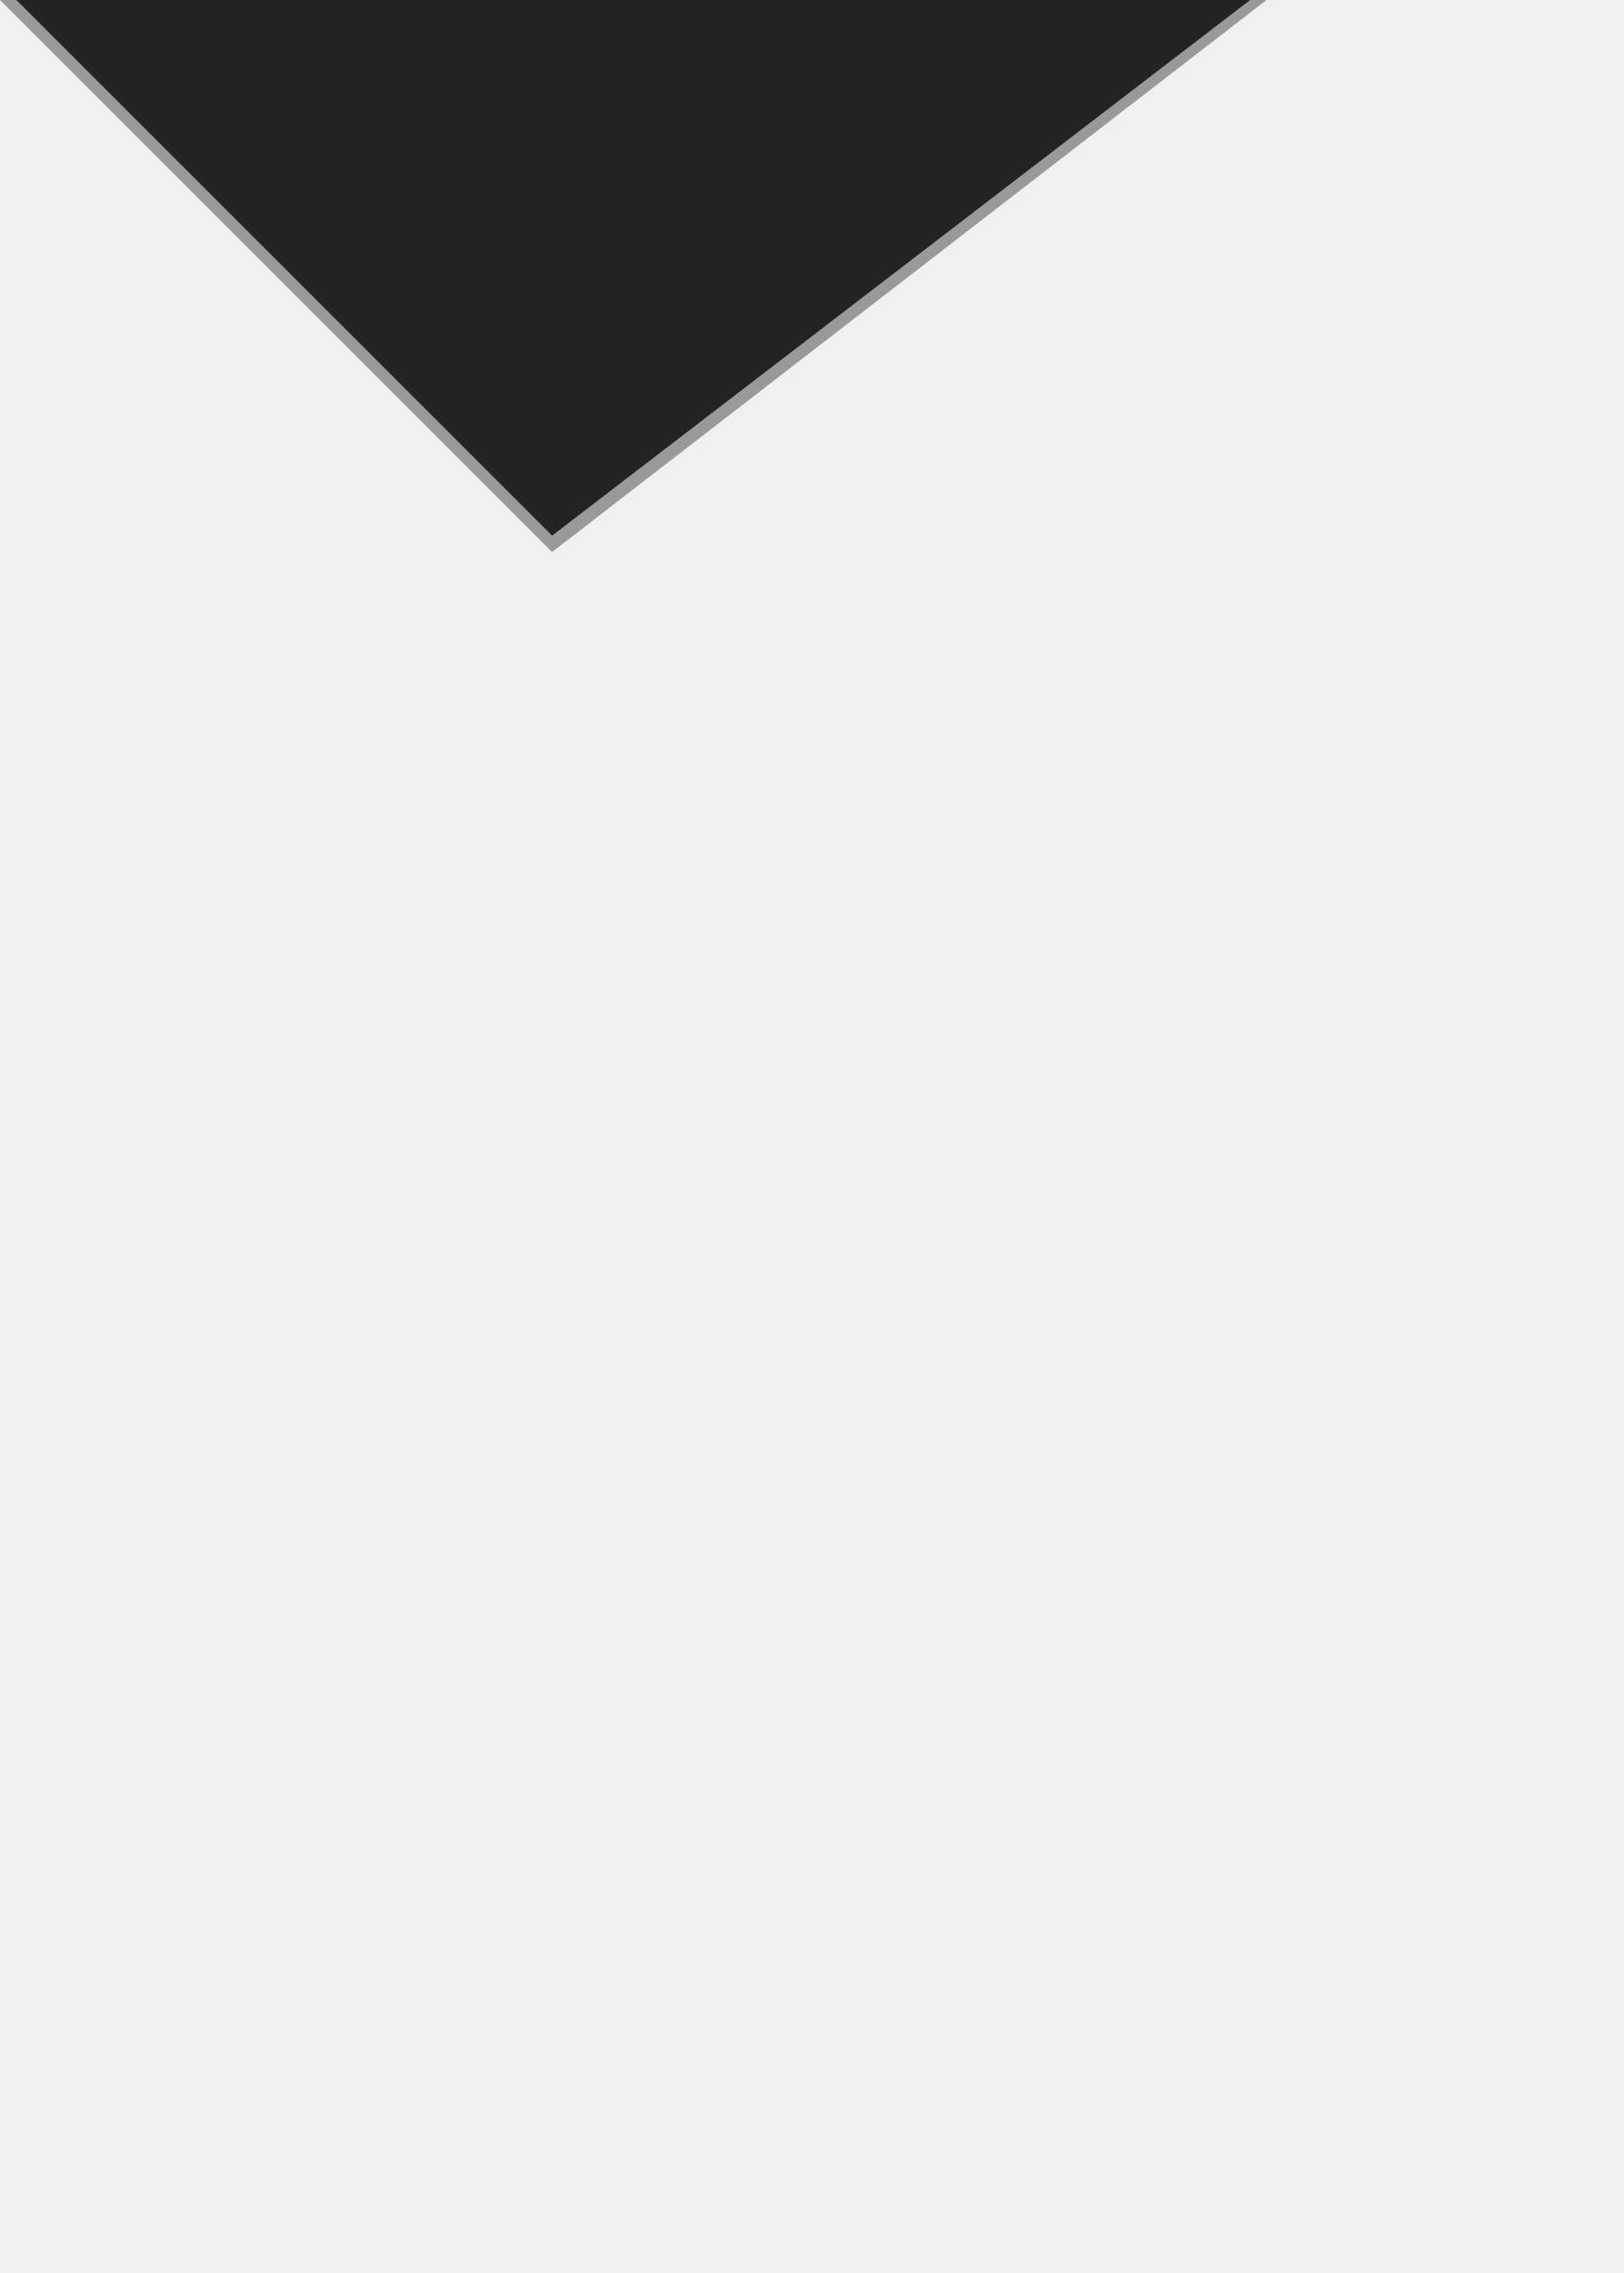
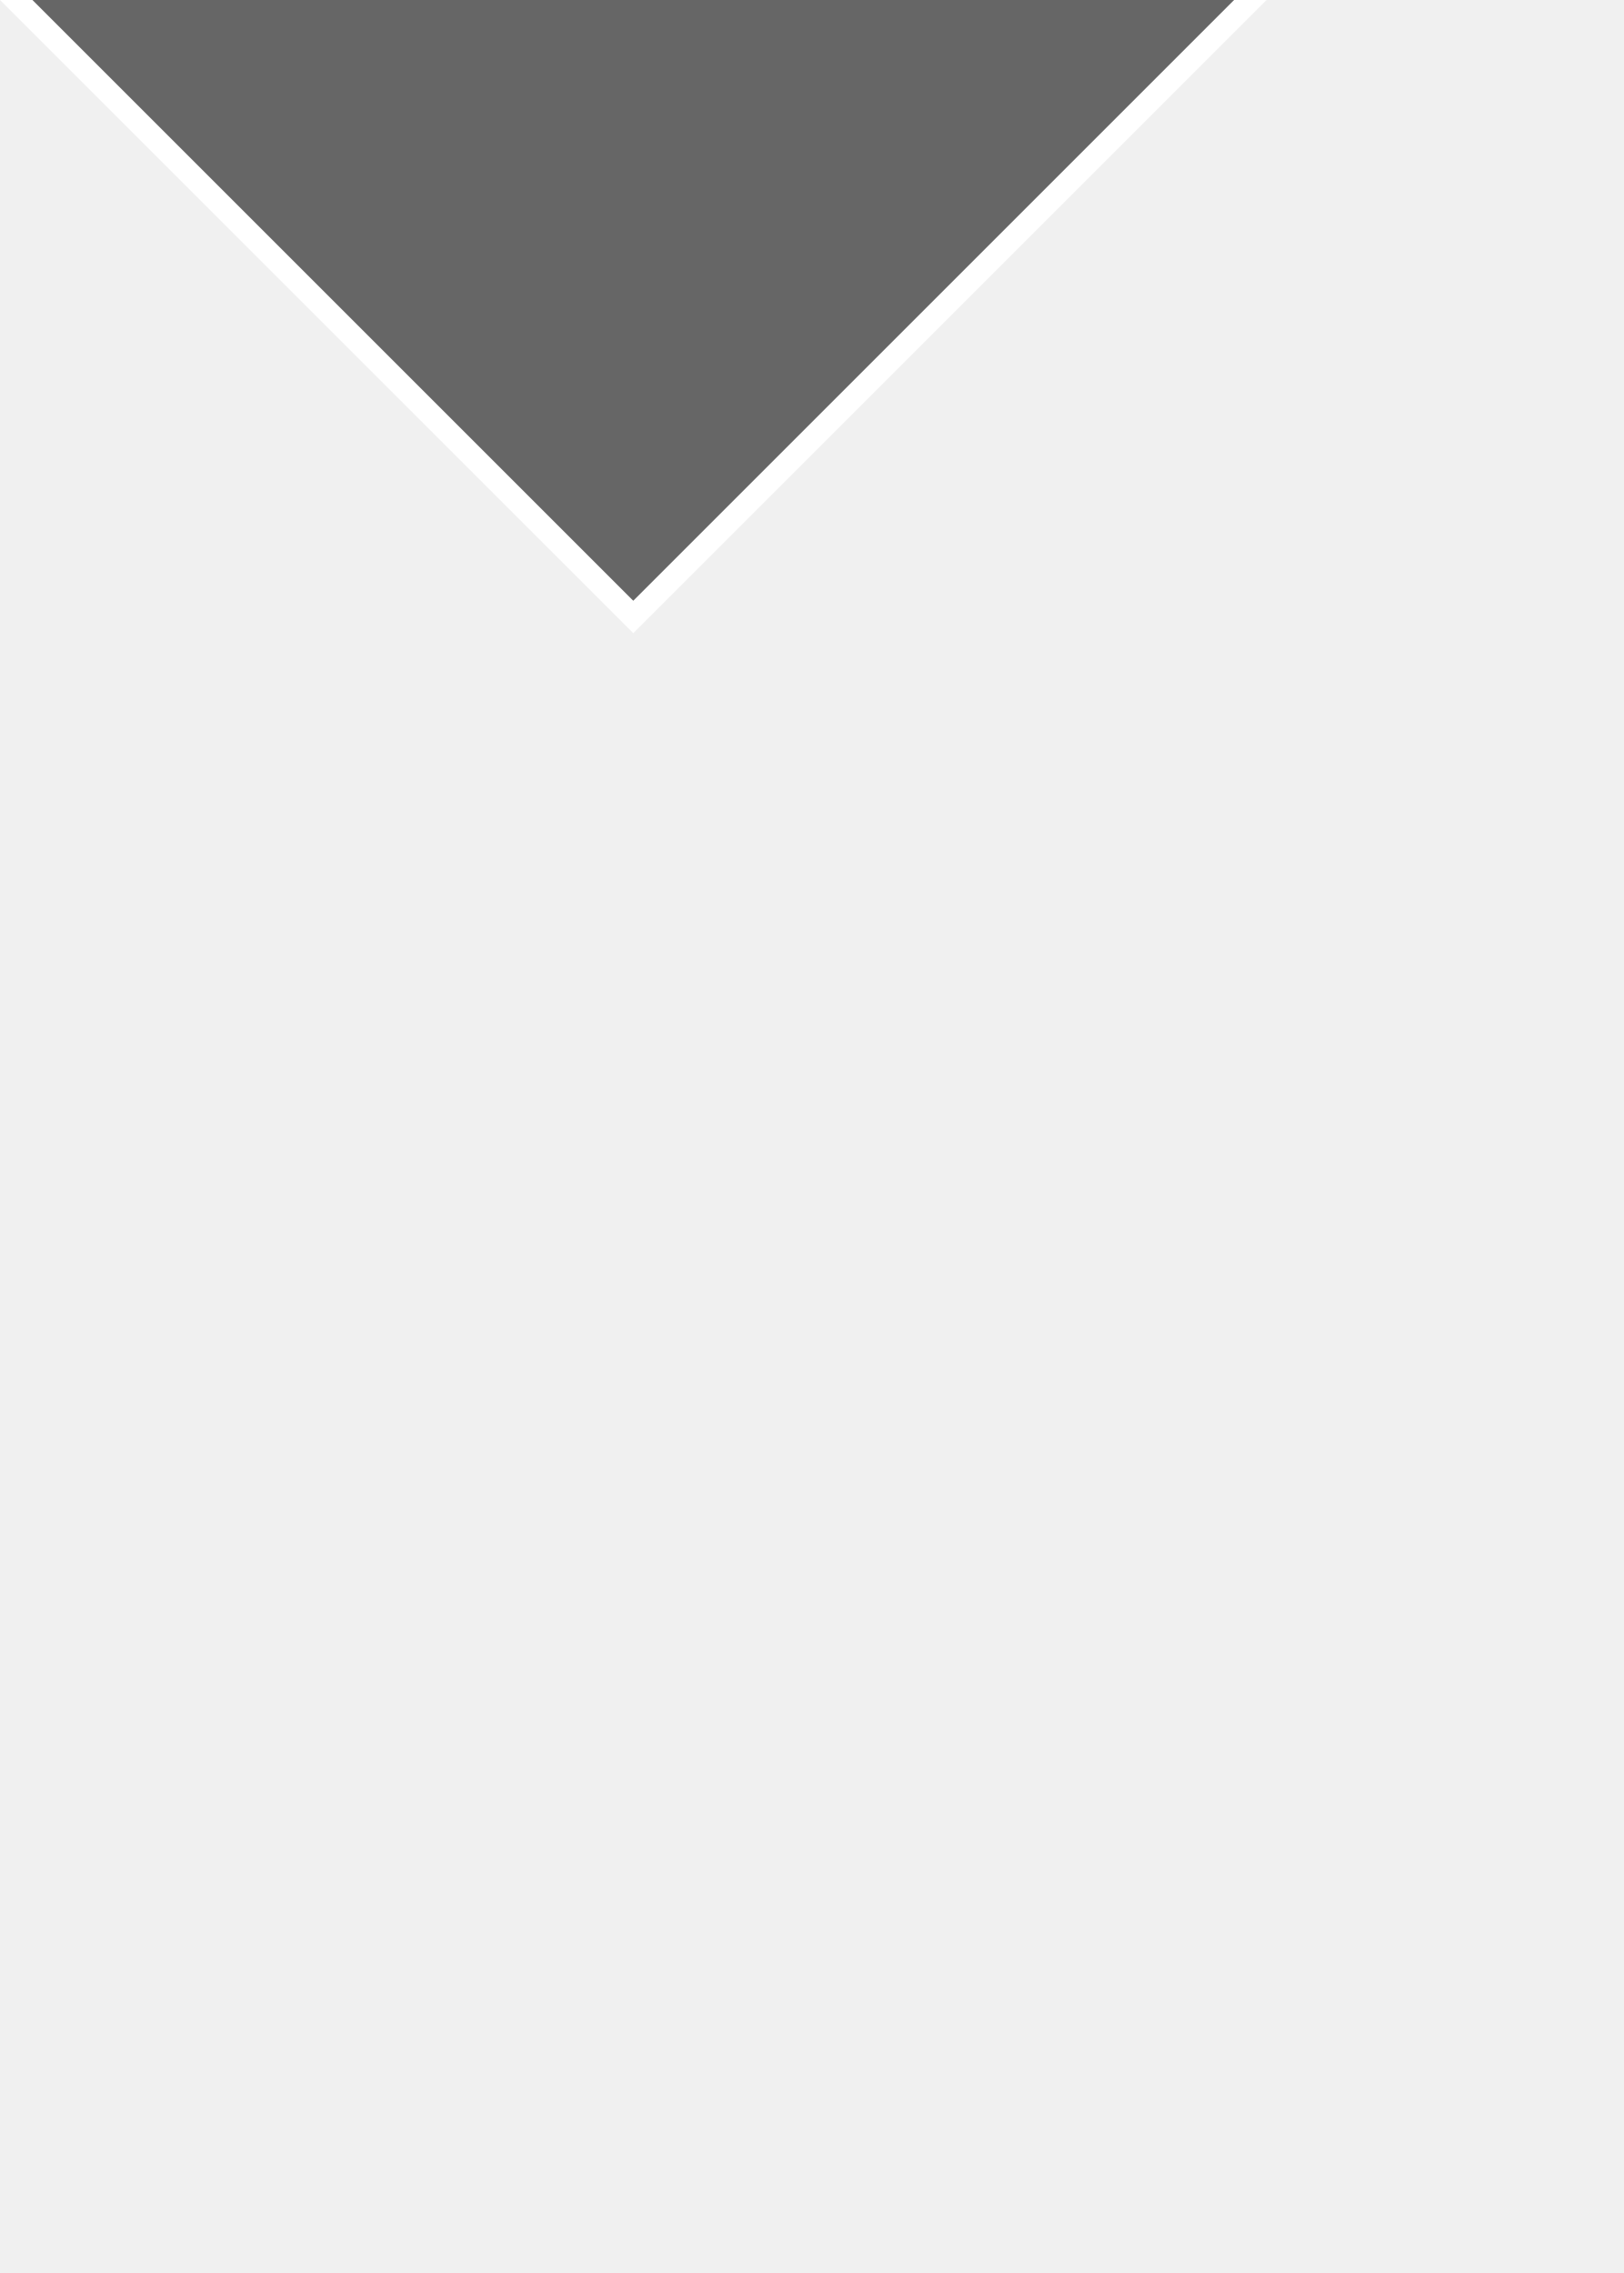
<svg xmlns="http://www.w3.org/2000/svg" width="10" height="14" viewBox="0 0 10 14" version="1.1">
-   <polygon points="0,0 0.1,0 3.4,3.3 7.7,0 7.8,0 3.4,3.4" style="fill:#999999;" />
-   <polygon points="0.1,0 7.7,0 3.4,3.3" style="fill:#232323;" />
+   <polygon points="0,0 0.2,0 3.9,3.7 7.6,0 7.8,0 3.9,3.9" style="fill:#ffffff;" />
+   <polygon points="0.2,0 7.6,0 3.9,3.7" style="fill:#666666;" />
</svg>
